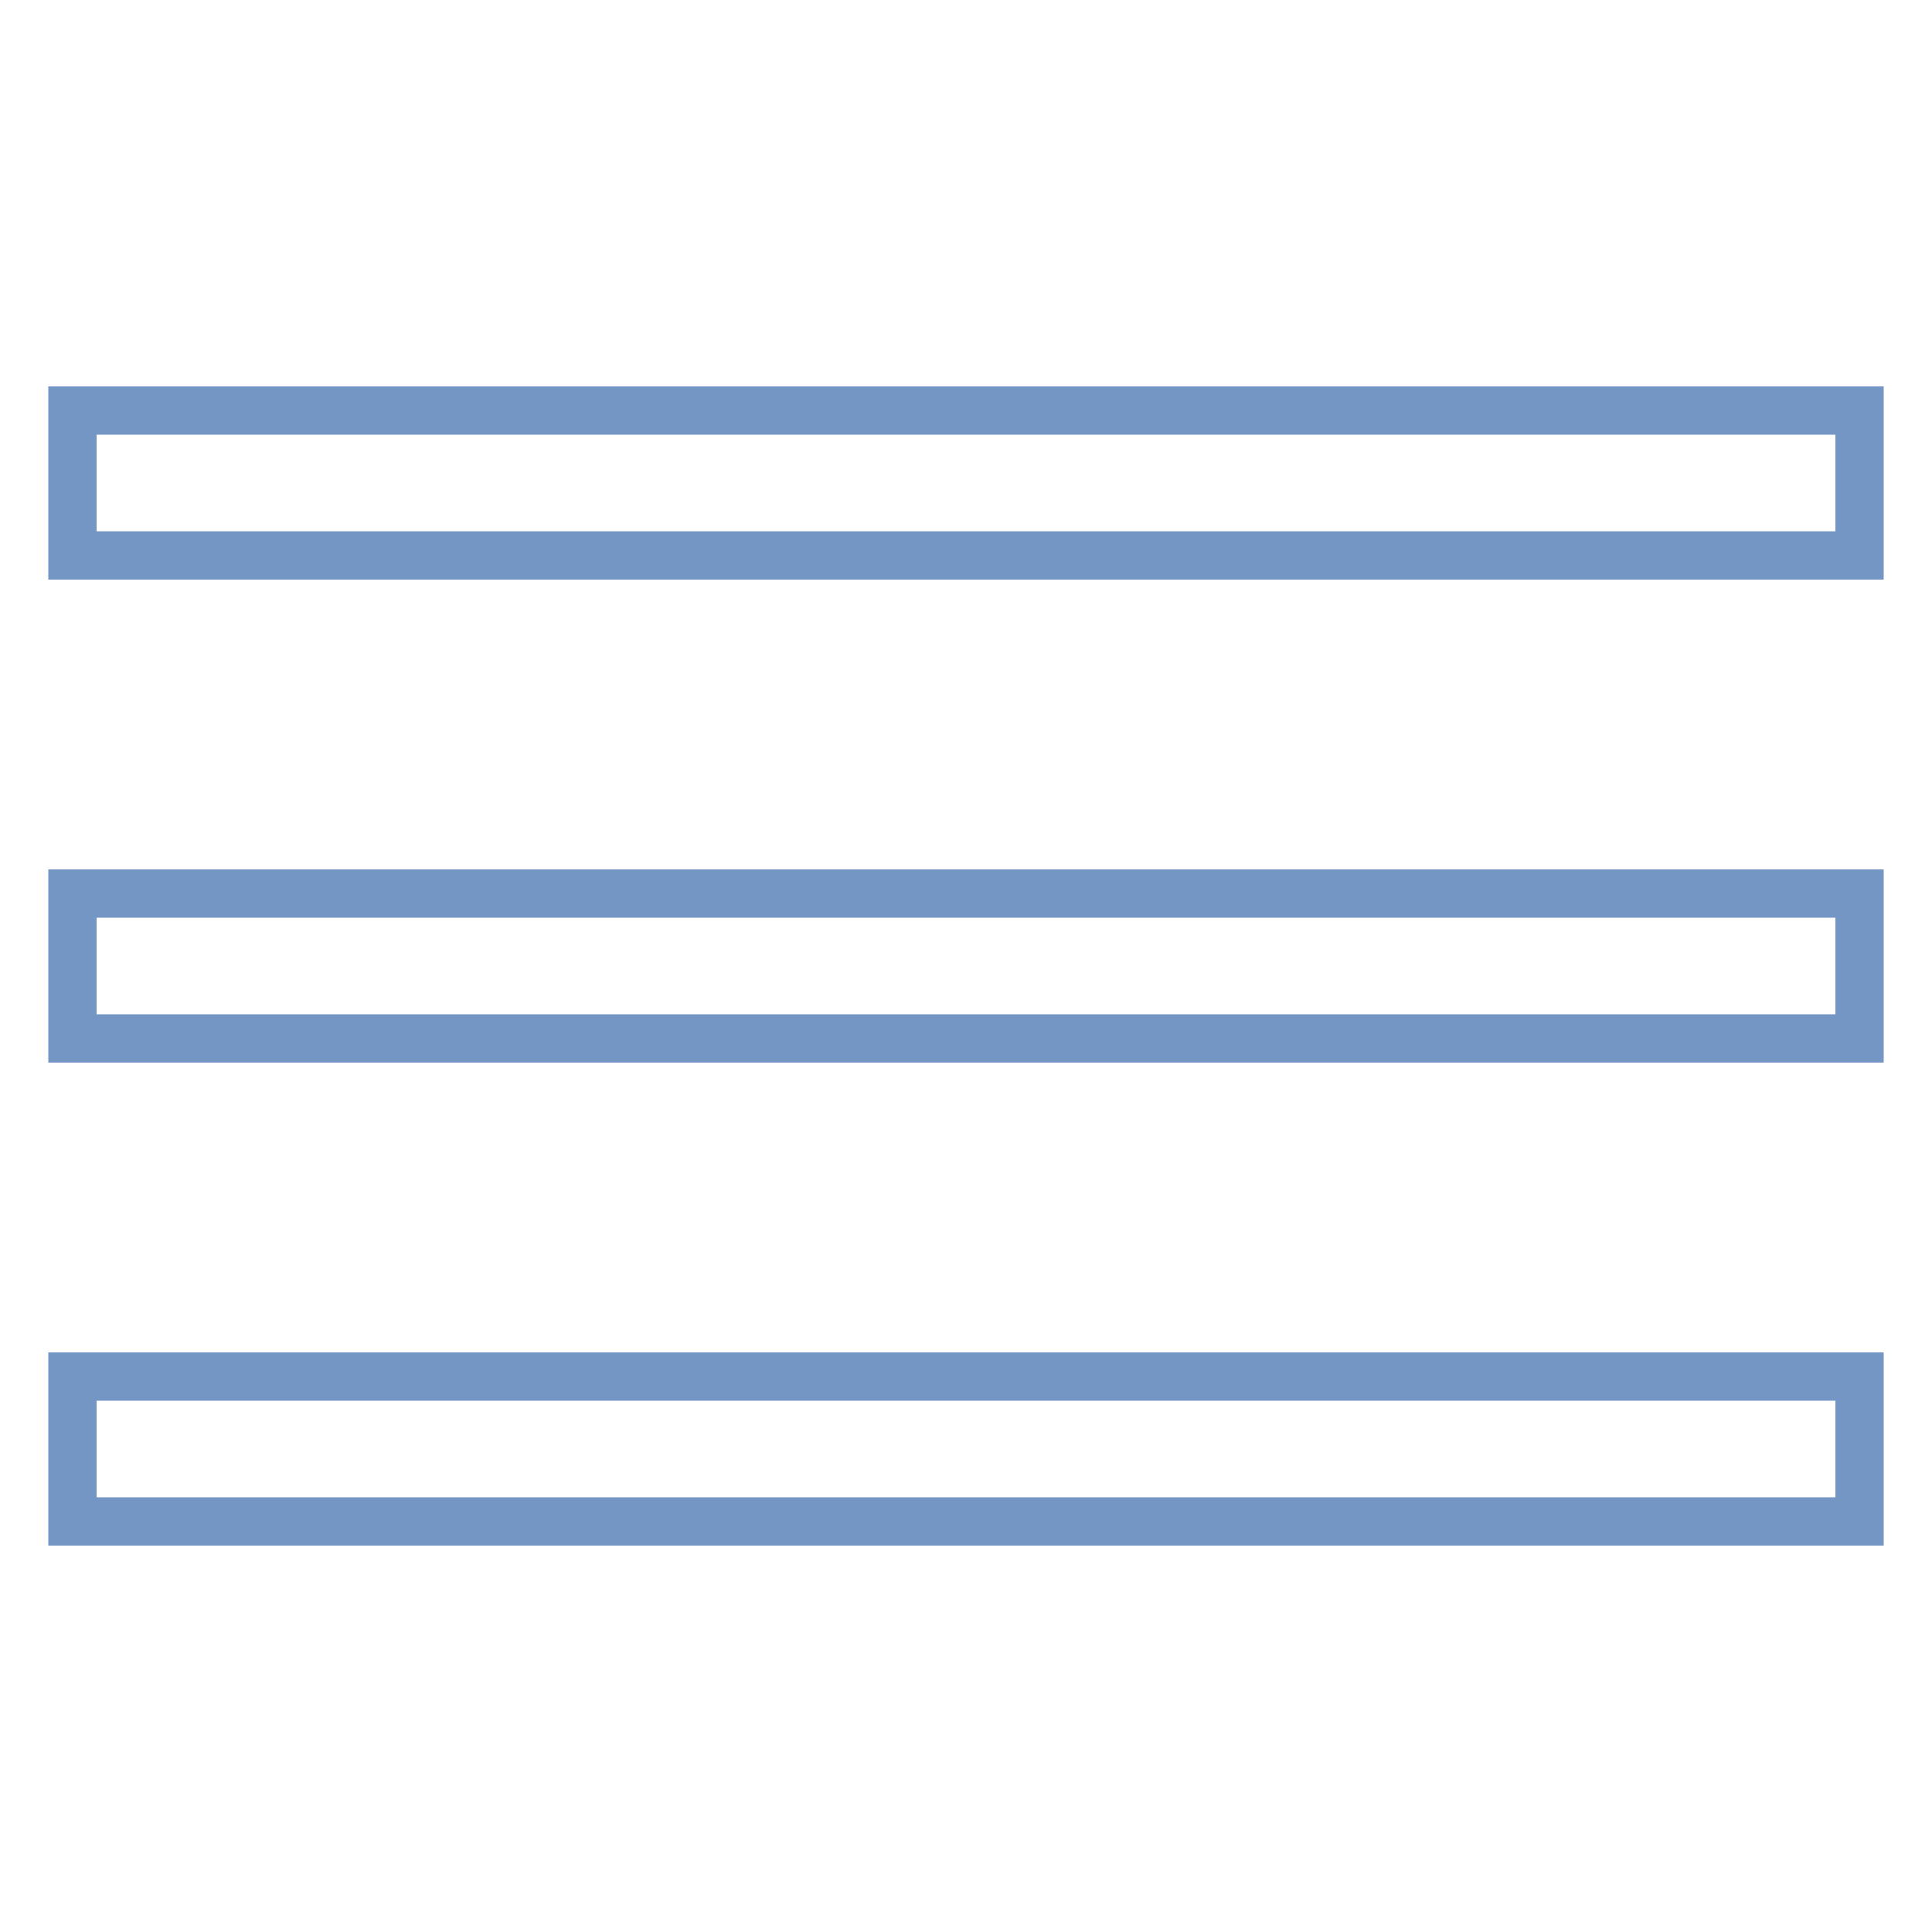
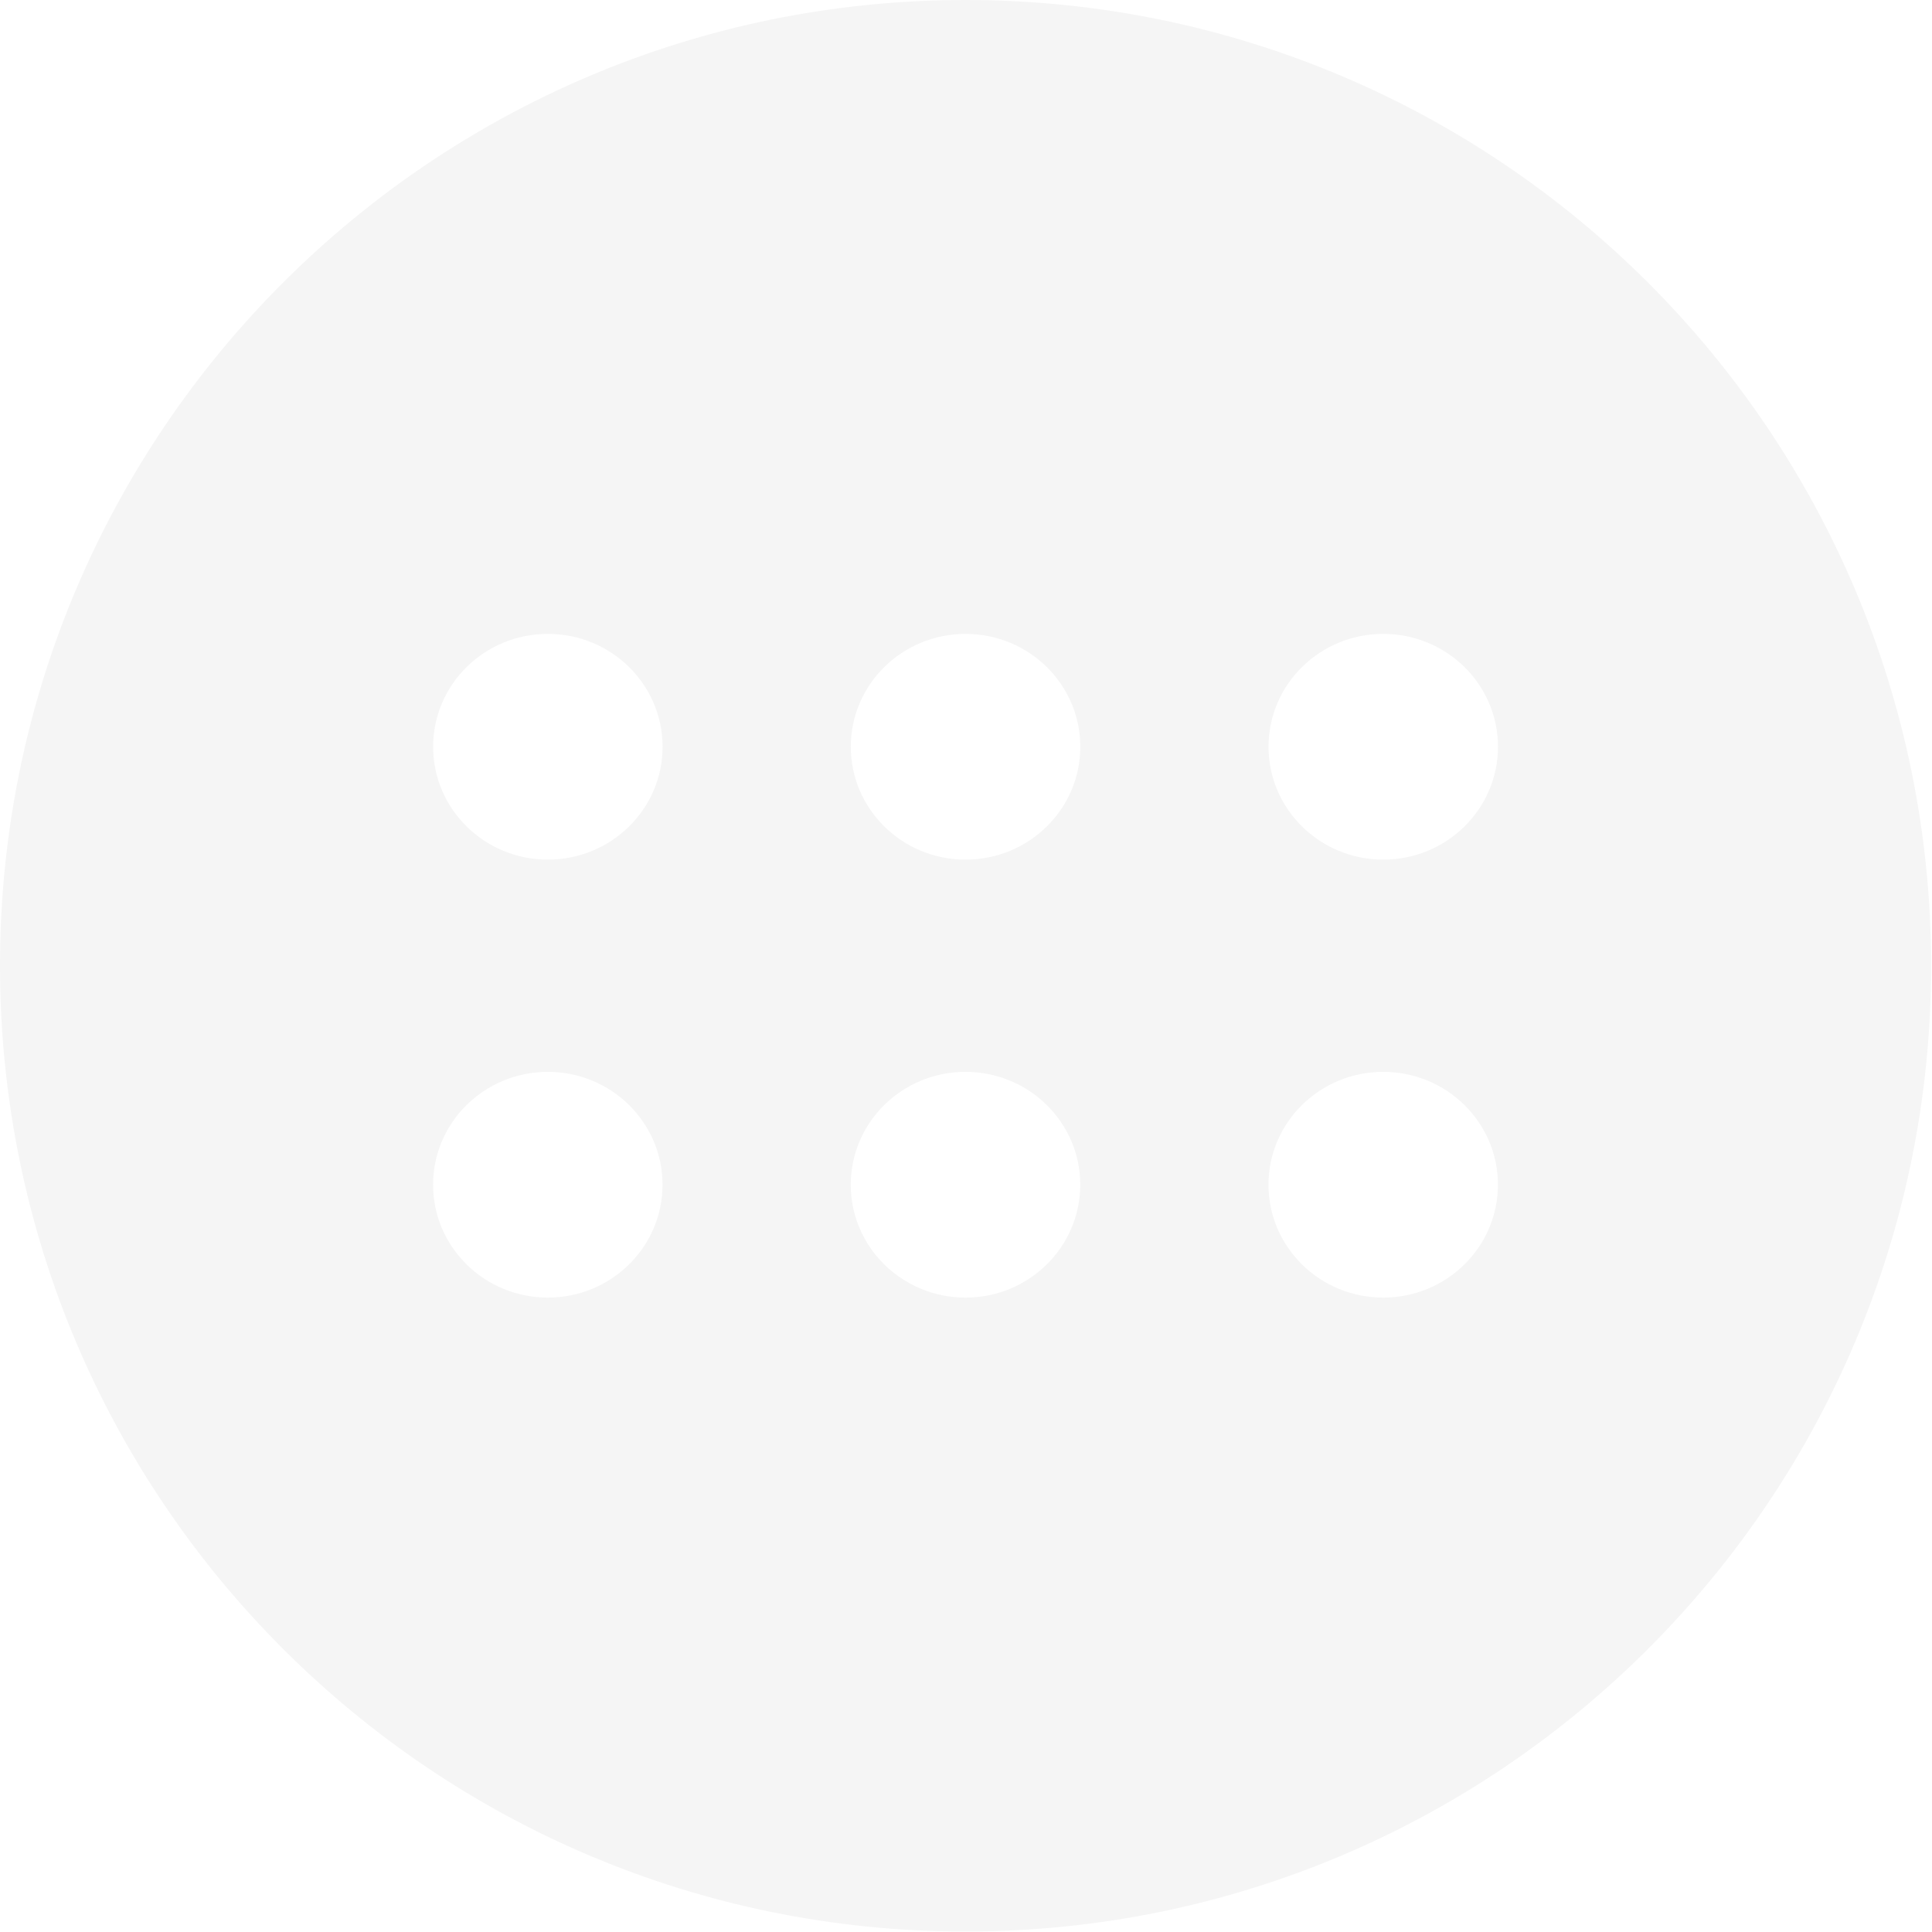
- <svg xmlns="http://www.w3.org/2000/svg" viewBox="0 0 80 80" width="80px" height="80px">
-   <g id="surface85962552">
-     <path style=" stroke:none;fill-rule:nonzero;fill:rgb(100%,100%,100%);fill-opacity:1;" d="M 3 37 L 77 37 L 77 43 L 3 43 Z M 3 37 " />
-     <path style=" stroke:none;fill-rule:nonzero;fill:rgb(45.49%,58.824%,76.863%);fill-opacity:1;" d="M 76 38 L 76 42 L 4 42 L 4 38 L 76 38 M 78 36 L 2 36 L 2 44 L 78 44 Z M 78 36 " />
-     <path style=" stroke:none;fill-rule:nonzero;fill:rgb(100%,100%,100%);fill-opacity:1;" d="M 3 17 L 77 17 L 77 23 L 3 23 Z M 3 17 " />
-     <path style=" stroke:none;fill-rule:nonzero;fill:rgb(45.49%,58.824%,76.863%);fill-opacity:1;" d="M 76 18 L 76 22 L 4 22 L 4 18 L 76 18 M 78 16 L 2 16 L 2 24 L 78 24 Z M 78 16 " />
-     <path style=" stroke:none;fill-rule:nonzero;fill:rgb(100%,100%,100%);fill-opacity:1;" d="M 3 57 L 77 57 L 77 63 L 3 63 Z M 3 57 " />
-     <path style=" stroke:none;fill-rule:nonzero;fill:rgb(45.49%,58.824%,76.863%);fill-opacity:1;" d="M 76 58 L 76 62 L 4 62 L 4 58 L 76 58 M 78 56 L 2 56 L 2 64 L 78 64 Z M 78 56 " />
+ <svg xmlns="http://www.w3.org/2000/svg" width="512" height="512">
+   <g class="layer">
+     <g id="svg_1" transform="matrix(1.125 0 0 1.125 0 0)">
+       <path d="m227.45,0a227.45,227.5 0 0 0 -227.45,227.5a227.45,227.5 0 0 0 227.45,227.5a227.45,227.5 0 0 0 227.45,-227.5a227.45,227.5 0 0 0 -227.45,-227.5zm-98.39,149.32a27.03,26.59 0 0 1 27.02,26.59a27.03,26.59 0 0 1 -27.02,26.59a27.03,26.59 0 0 1 -27.03,-26.59a27.03,26.59 0 0 1 27.03,-26.59zm98.39,0a27.03,26.59 0 0 1 27.03,26.59a27.03,26.59 0 0 1 -27.03,26.59a27.03,26.59 0 0 1 -27.03,-26.59a27.03,26.59 0 0 1 27.03,-26.59zm98.39,0a27.03,26.59 0 0 1 27.03,26.59a27.03,26.59 0 0 1 -27.03,26.59a27.03,26.59 0 0 1 -27.02,-26.59a27.03,26.59 0 0 1 27.02,-26.59zm-196.79,103.17a27.03,26.59 0 0 1 27.02,26.59a27.03,26.59 0 0 1 -27.02,26.59a27.03,26.59 0 0 1 -27.03,-26.59a27.03,26.59 0 0 1 27.03,-26.59zm98.39,0a27.03,26.59 0 0 1 27.03,26.59a27.03,26.59 0 0 1 -27.03,26.59a27.03,26.59 0 0 1 -27.03,-26.59a27.03,26.59 0 0 1 27.03,-26.59zm98.39,0a27.03,26.59 0 0 1 27.03,26.59a27.03,26.59 0 0 1 -27.03,26.59a27.03,26.59 0 0 1 -27.02,-26.59a27.03,26.59 0 0 1 27.02,-26.59z" fill="#f5f5f5" id="svg_3" />
+     </g>
  </g>
</svg>
